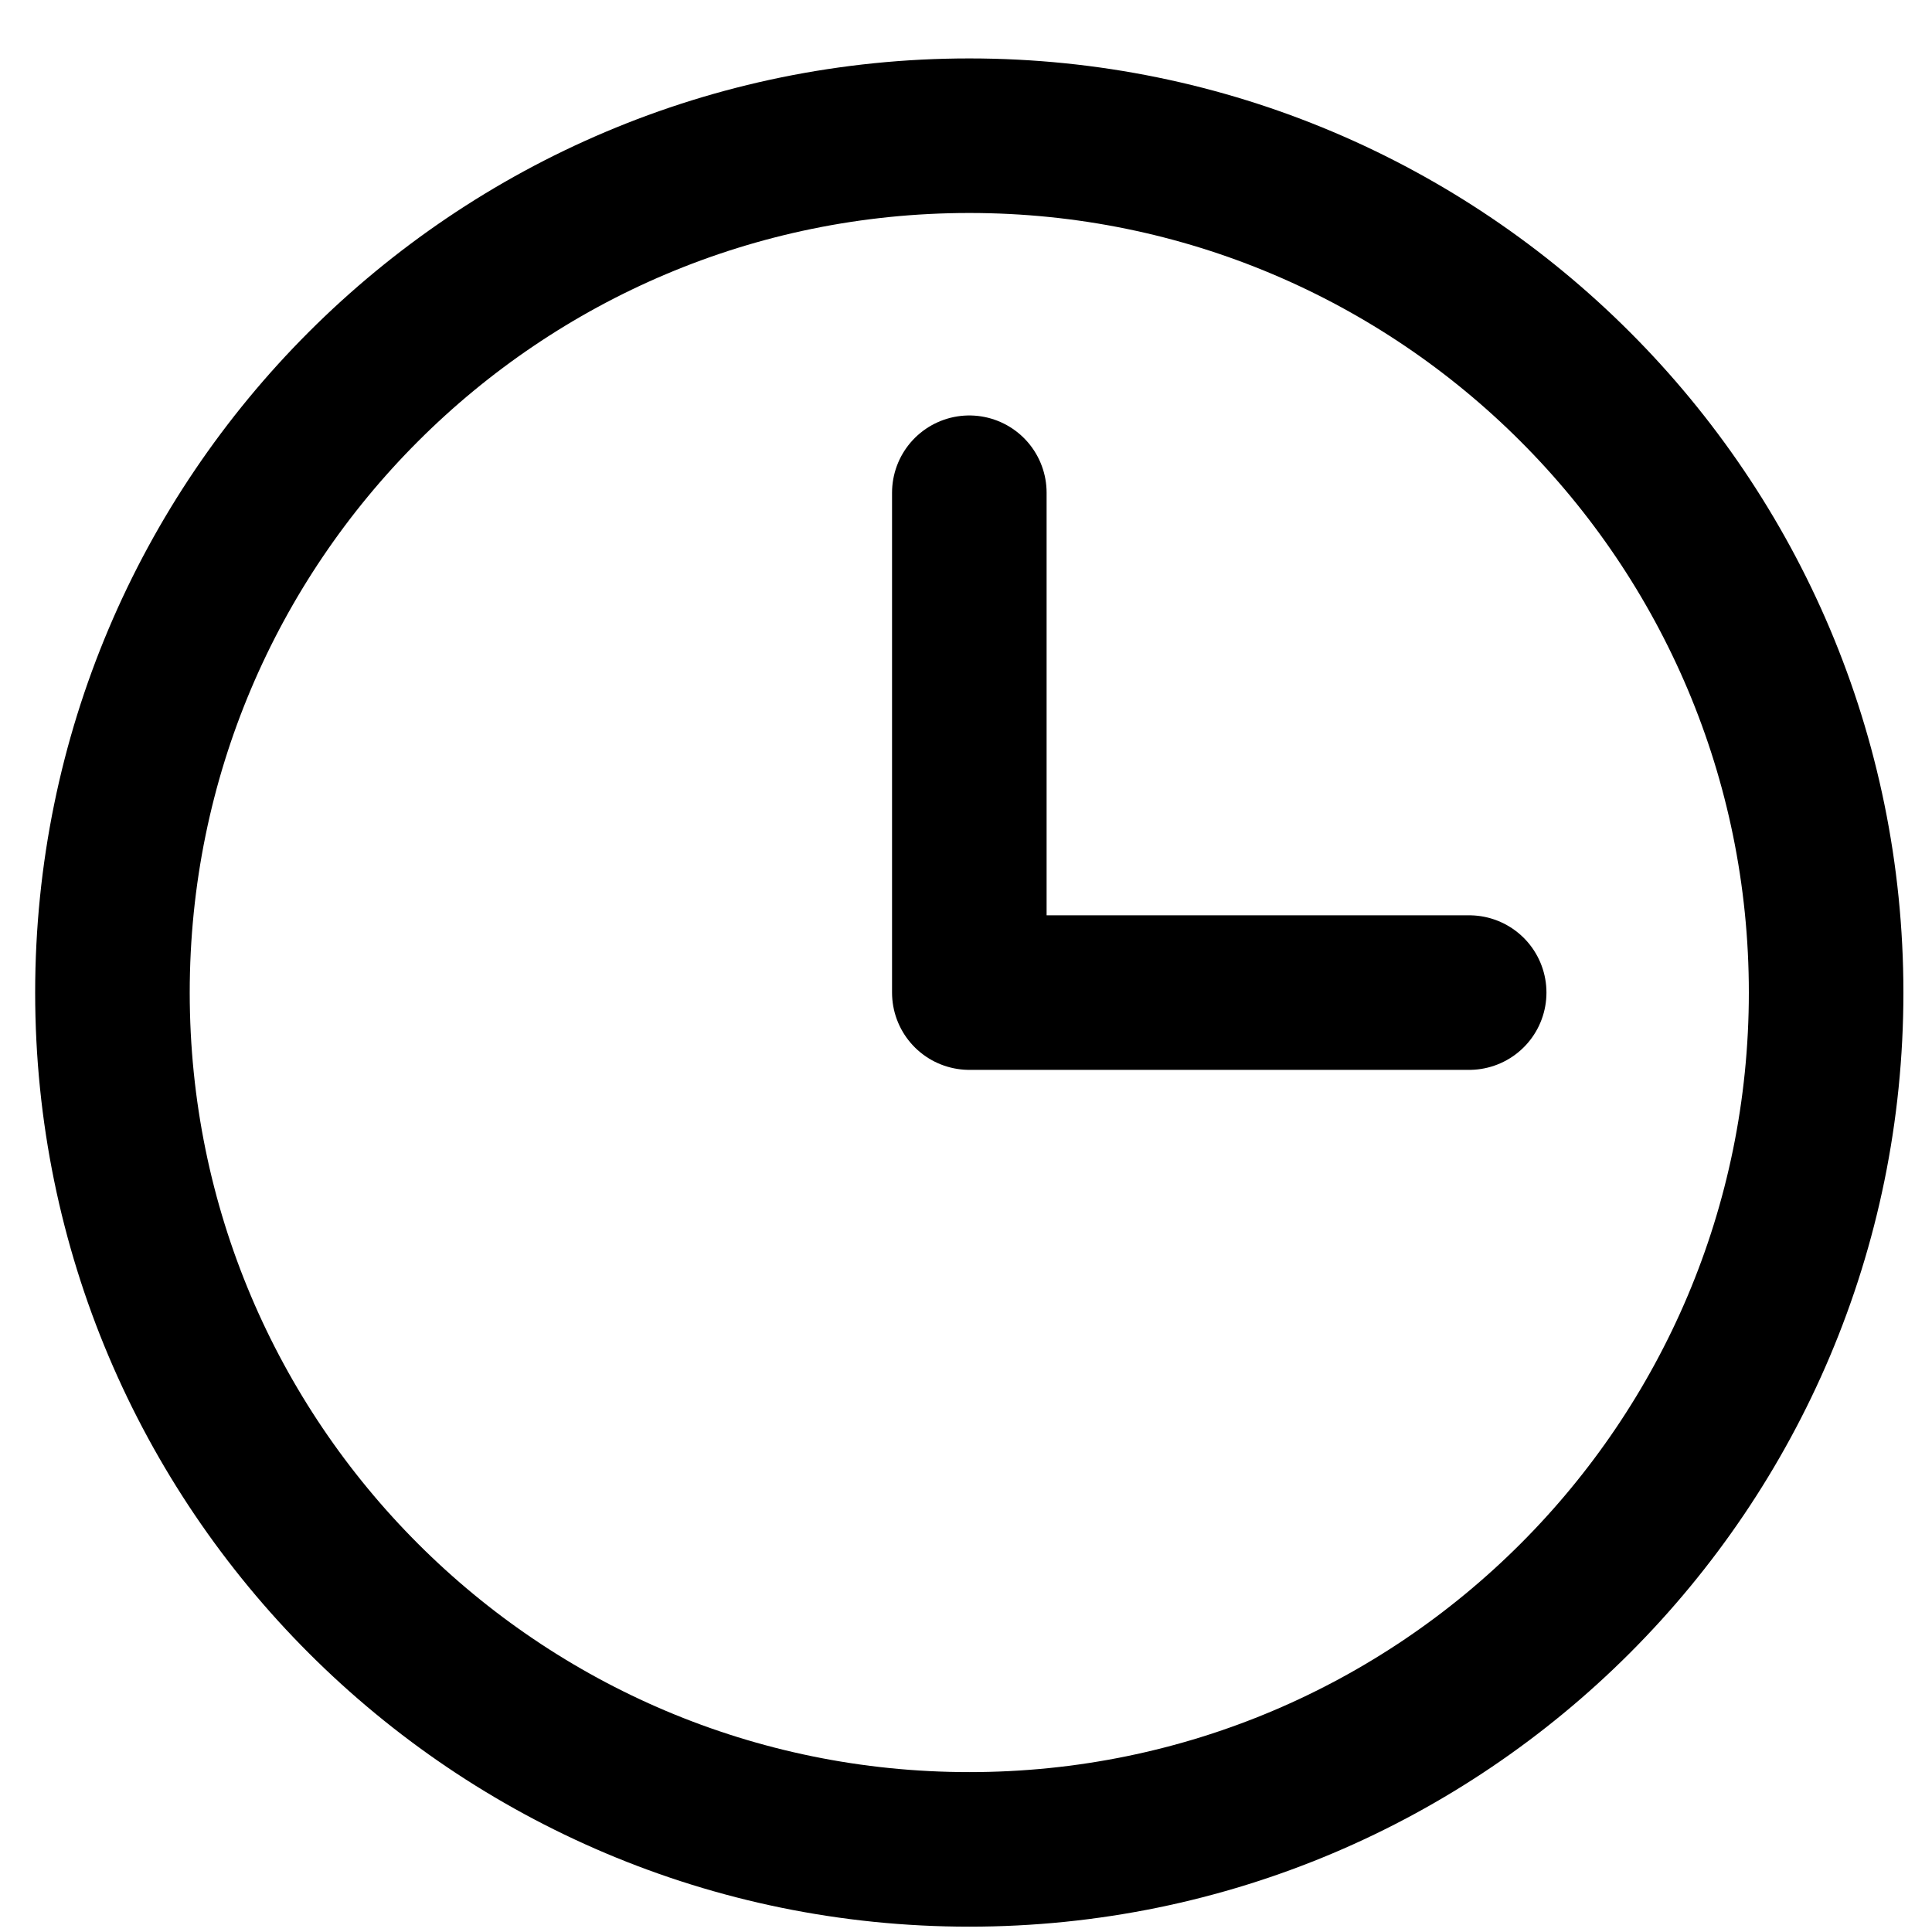
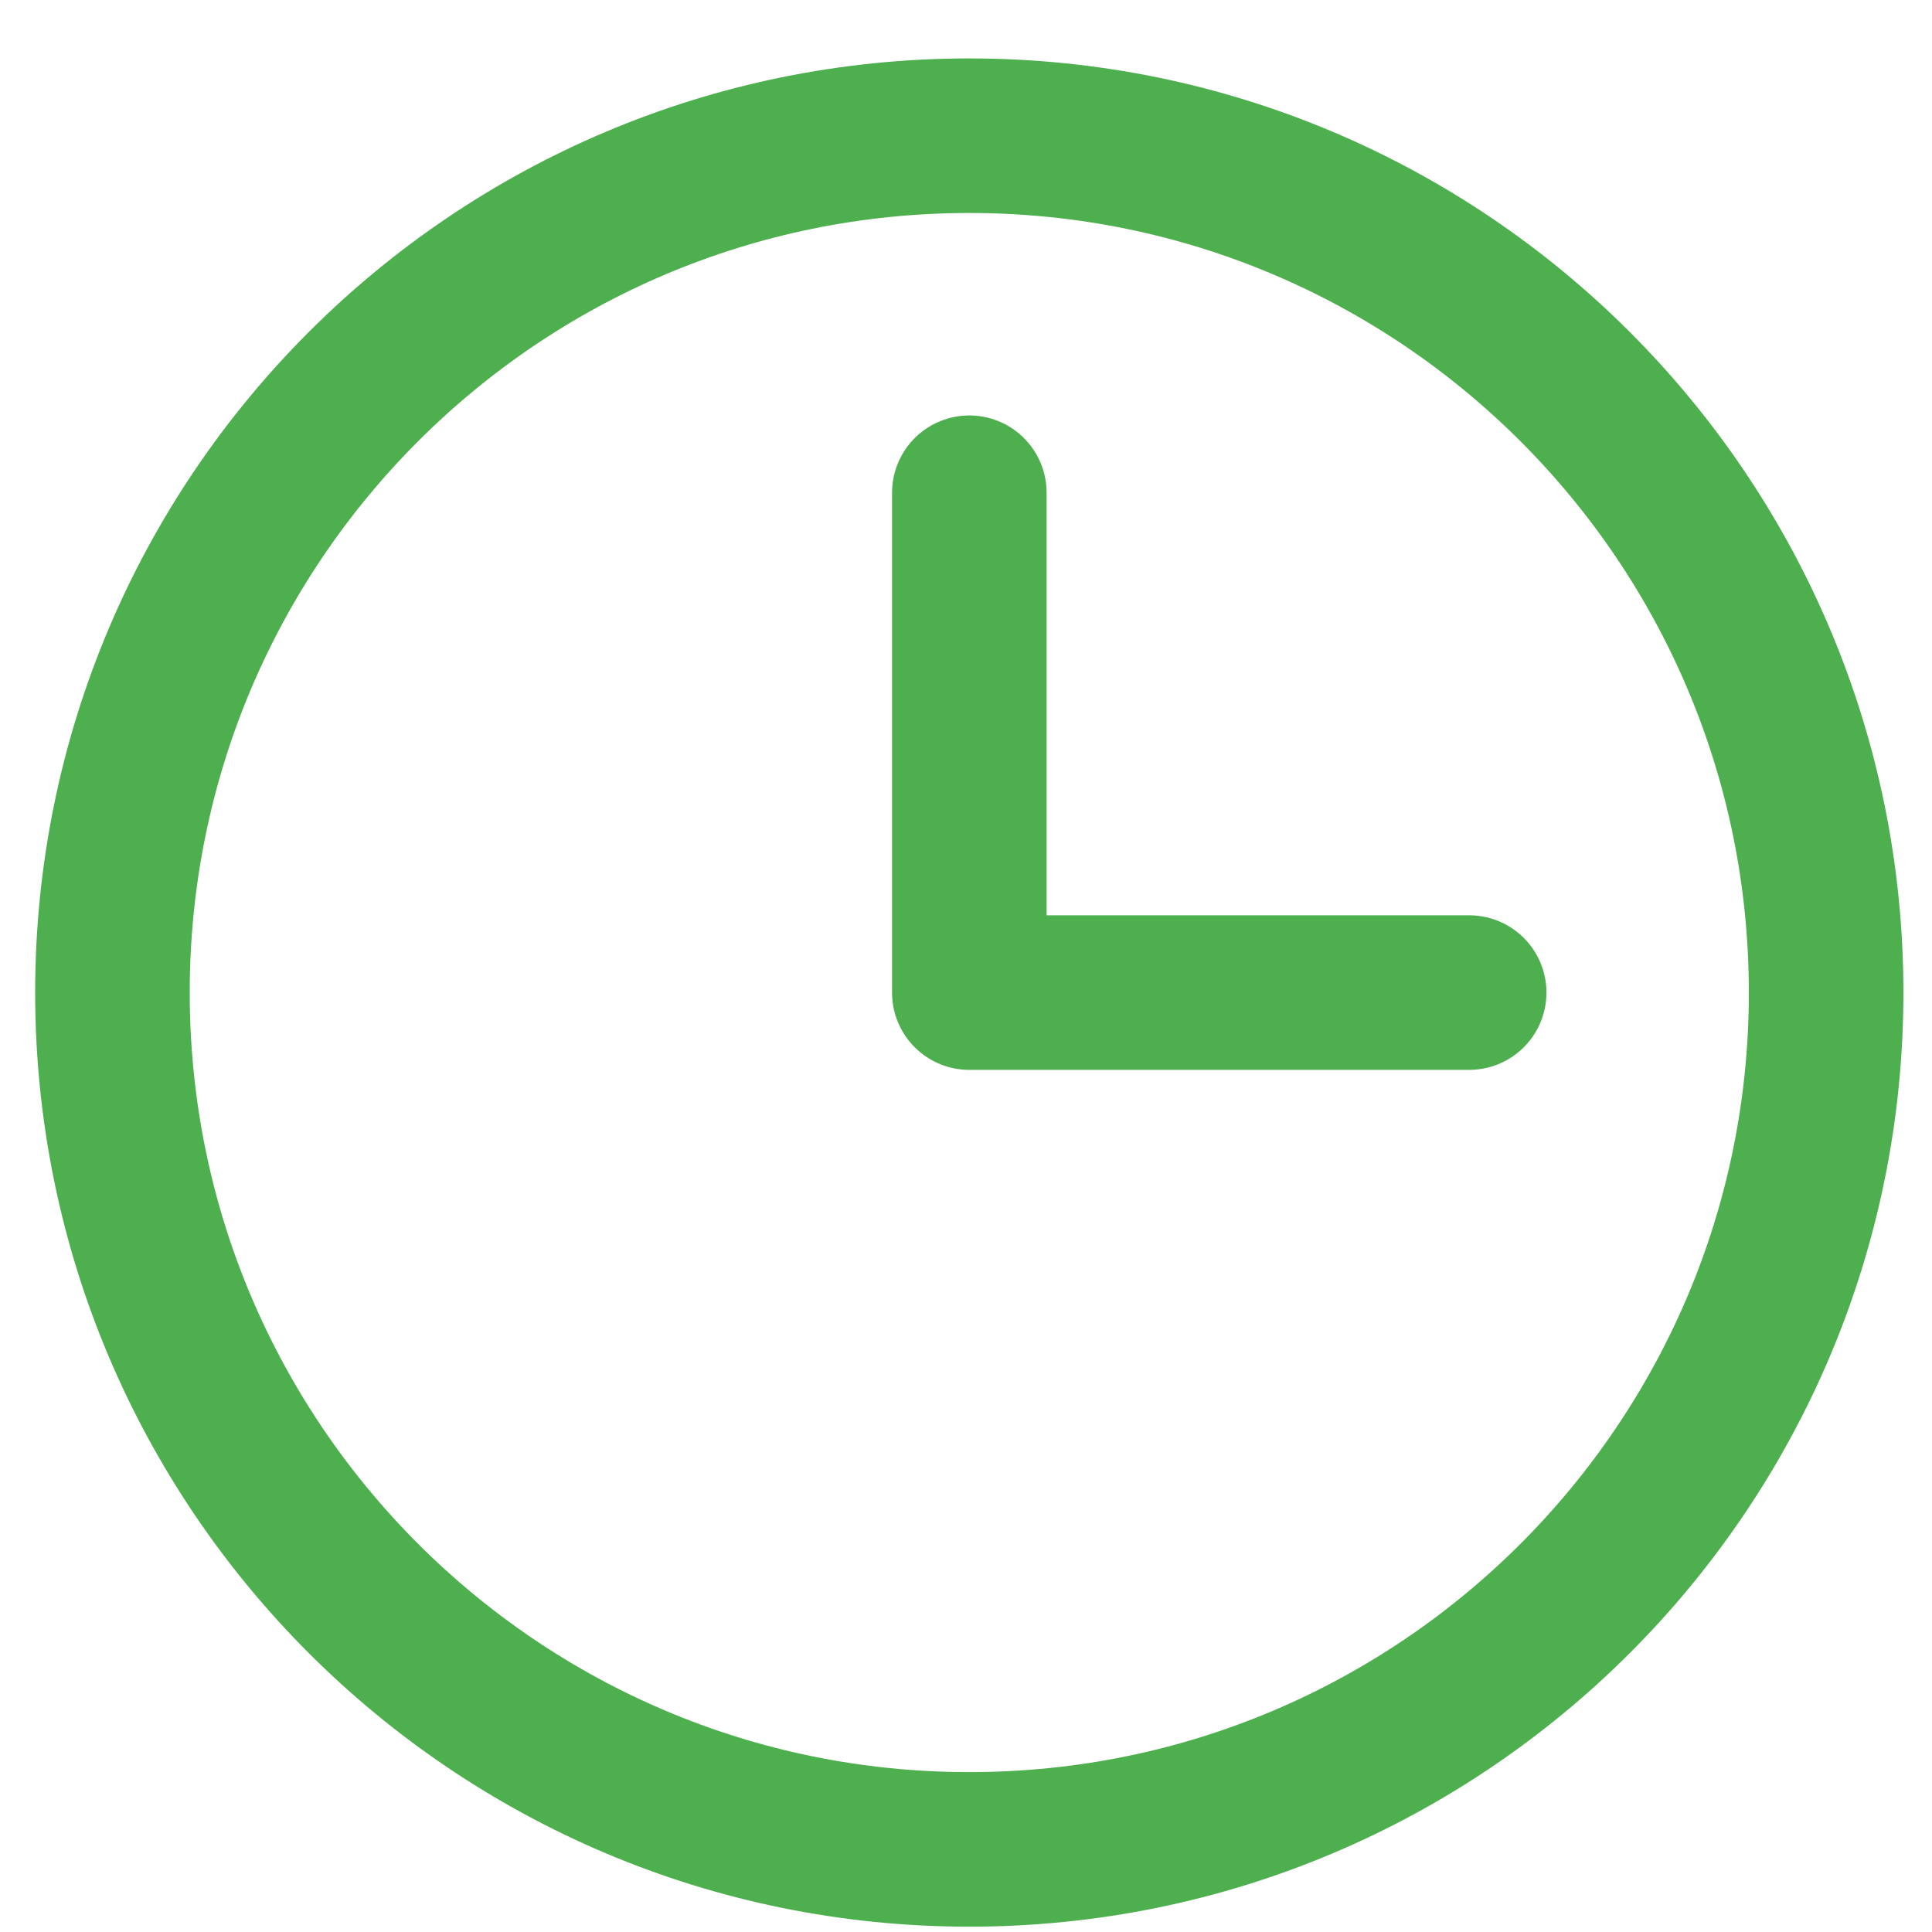
<svg xmlns="http://www.w3.org/2000/svg" width="25" height="25" viewBox="0 0 25 25" fill="none">
-   <path d="M12.543 23.931C18.666 23.931 23.63 18.967 23.63 12.844C23.63 6.72 18.666 1.756 12.543 1.756C6.419 1.756 1.455 6.72 1.455 12.844C1.455 18.967 6.419 23.931 12.543 23.931Z" stroke="currentcolor" stroke-width="2" stroke-linecap="round" stroke-linejoin="round" />
-   <path d="M12.543 6.376V12.844H19.011" stroke="currentcolor" stroke-width="2" stroke-linecap="round" stroke-linejoin="round" />
+   <path d="M12.543 23.931C18.666 23.931 23.63 18.967 23.63 12.844C23.63 6.72 18.666 1.756 12.543 1.756C6.419 1.756 1.455 6.72 1.455 12.844C1.455 18.967 6.419 23.931 12.543 23.931Z" stroke="#4EAF4E" stroke-width="2" stroke-linecap="round" stroke-linejoin="round" />
+   <path d="M12.543 6.376V12.844H19.011" stroke="#4EAF4E" stroke-width="2" stroke-linecap="round" stroke-linejoin="round" />
</svg>
